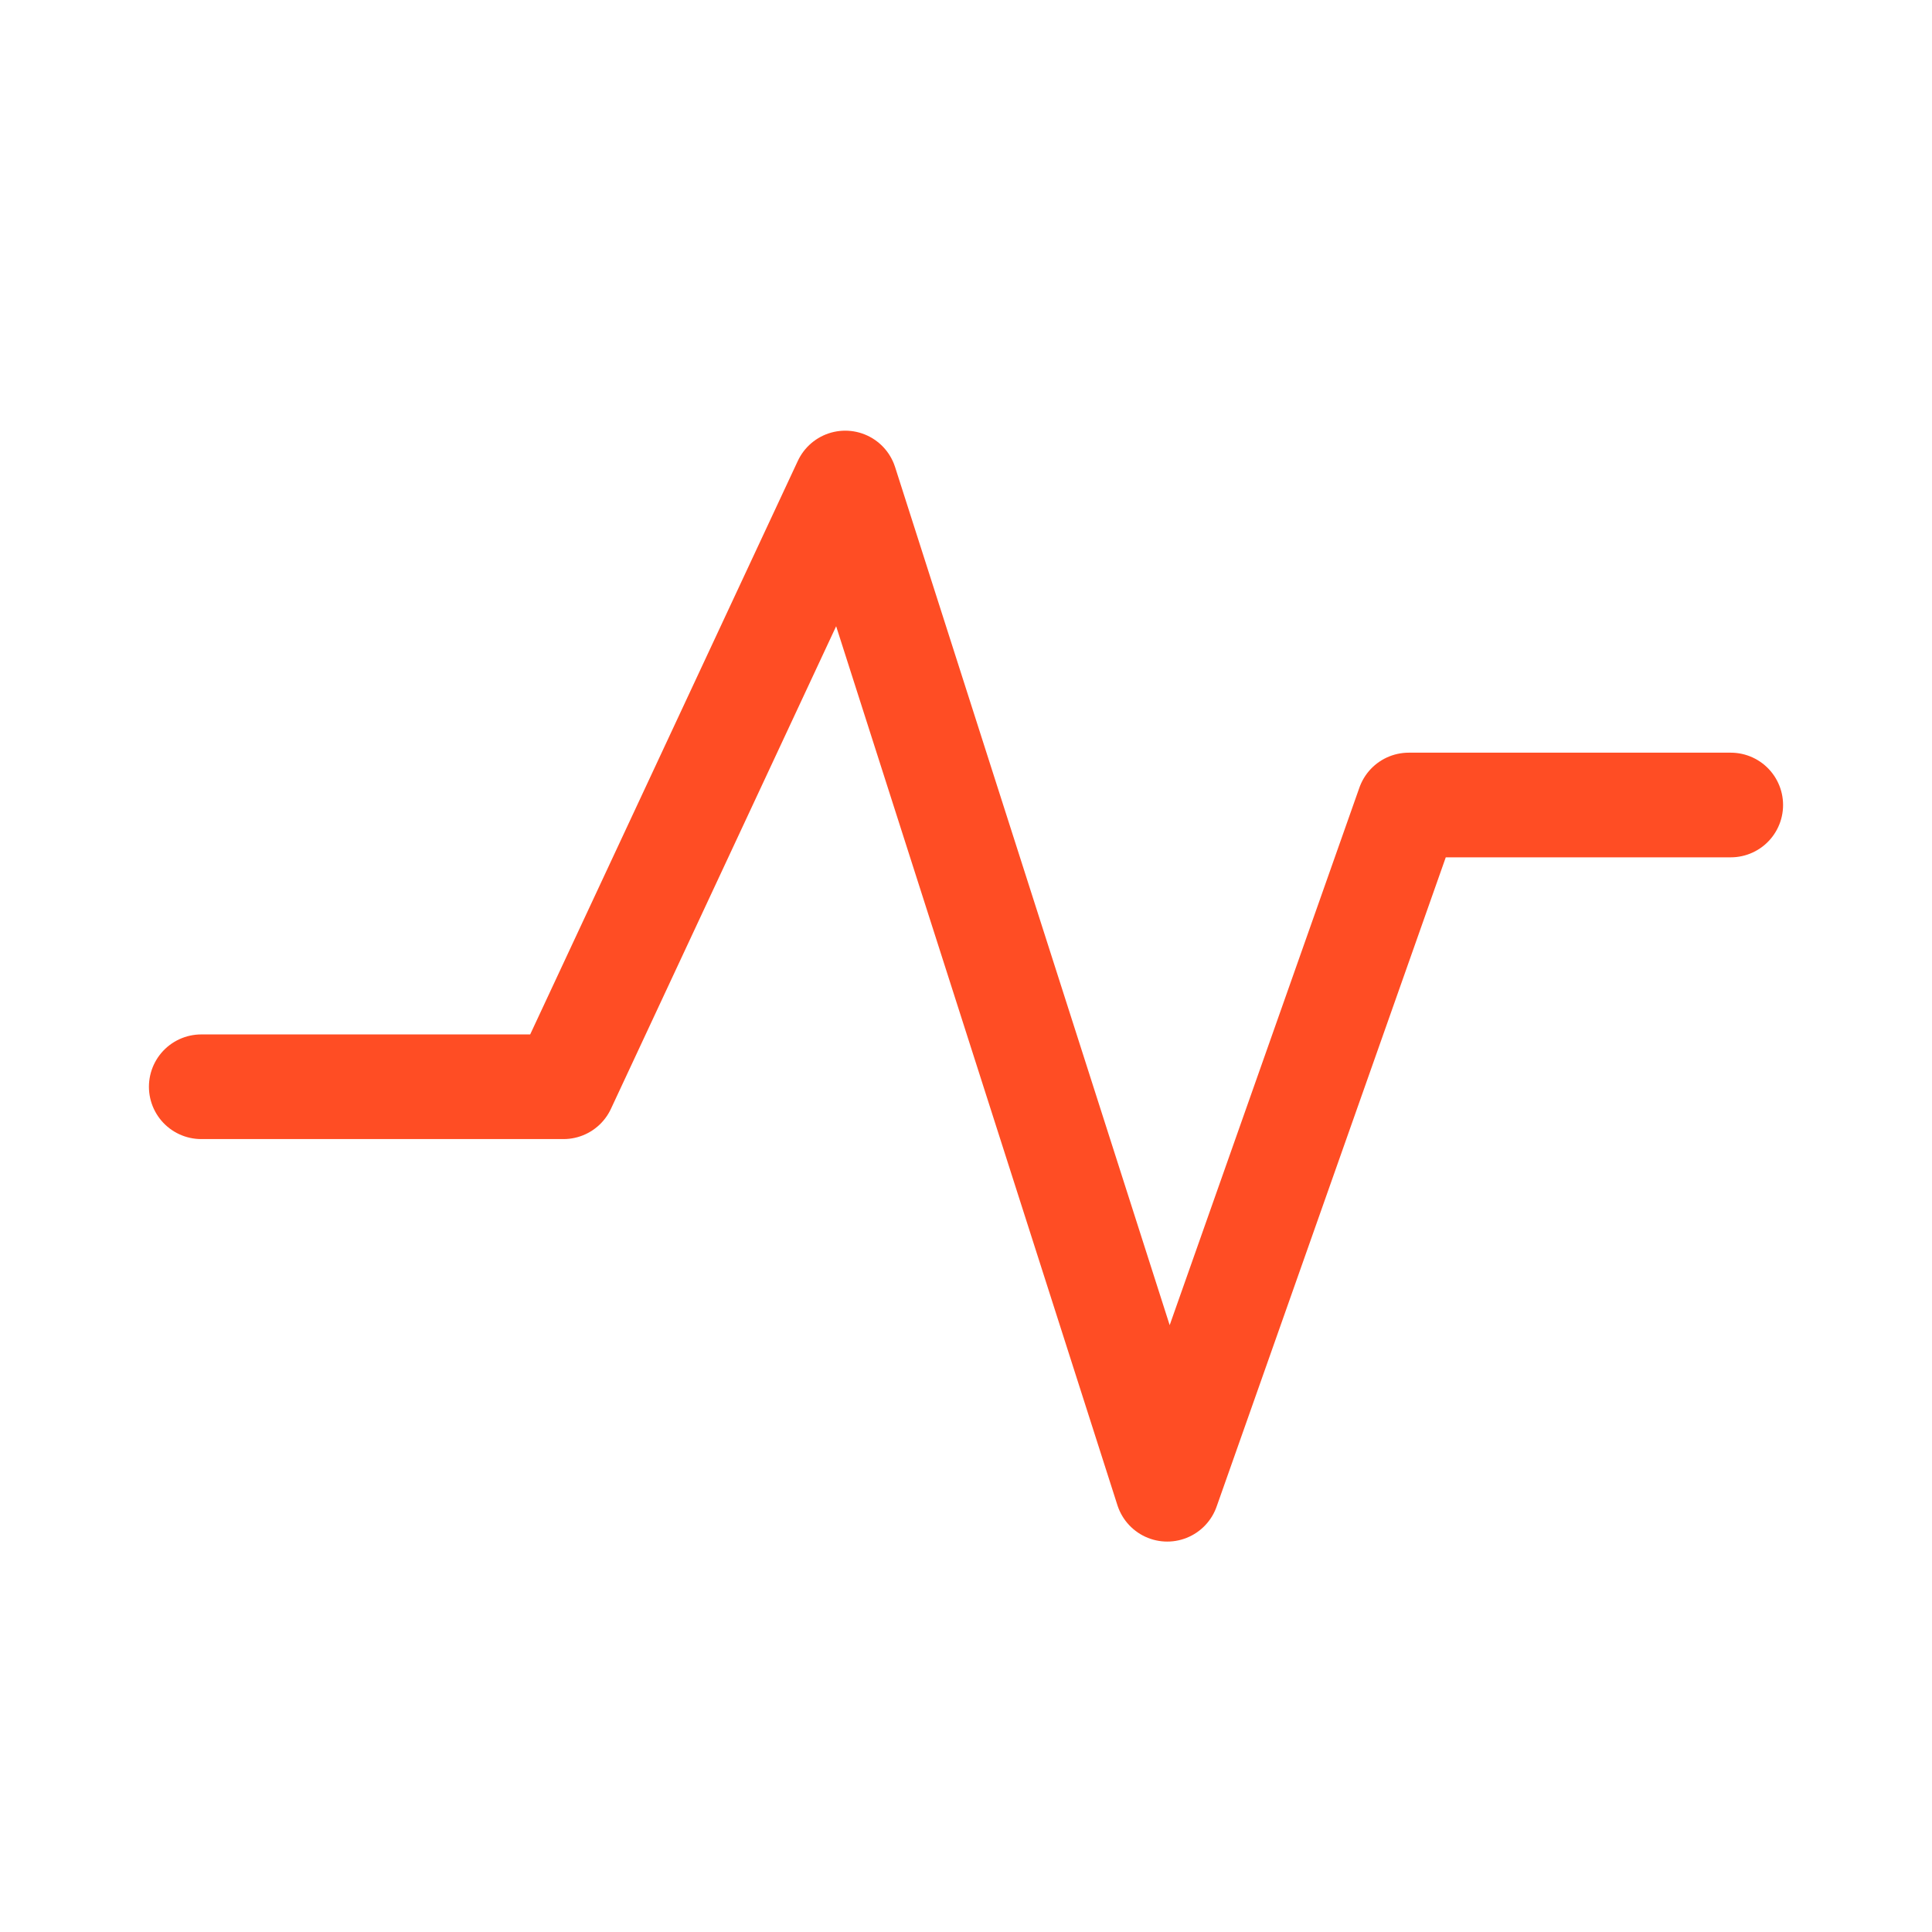
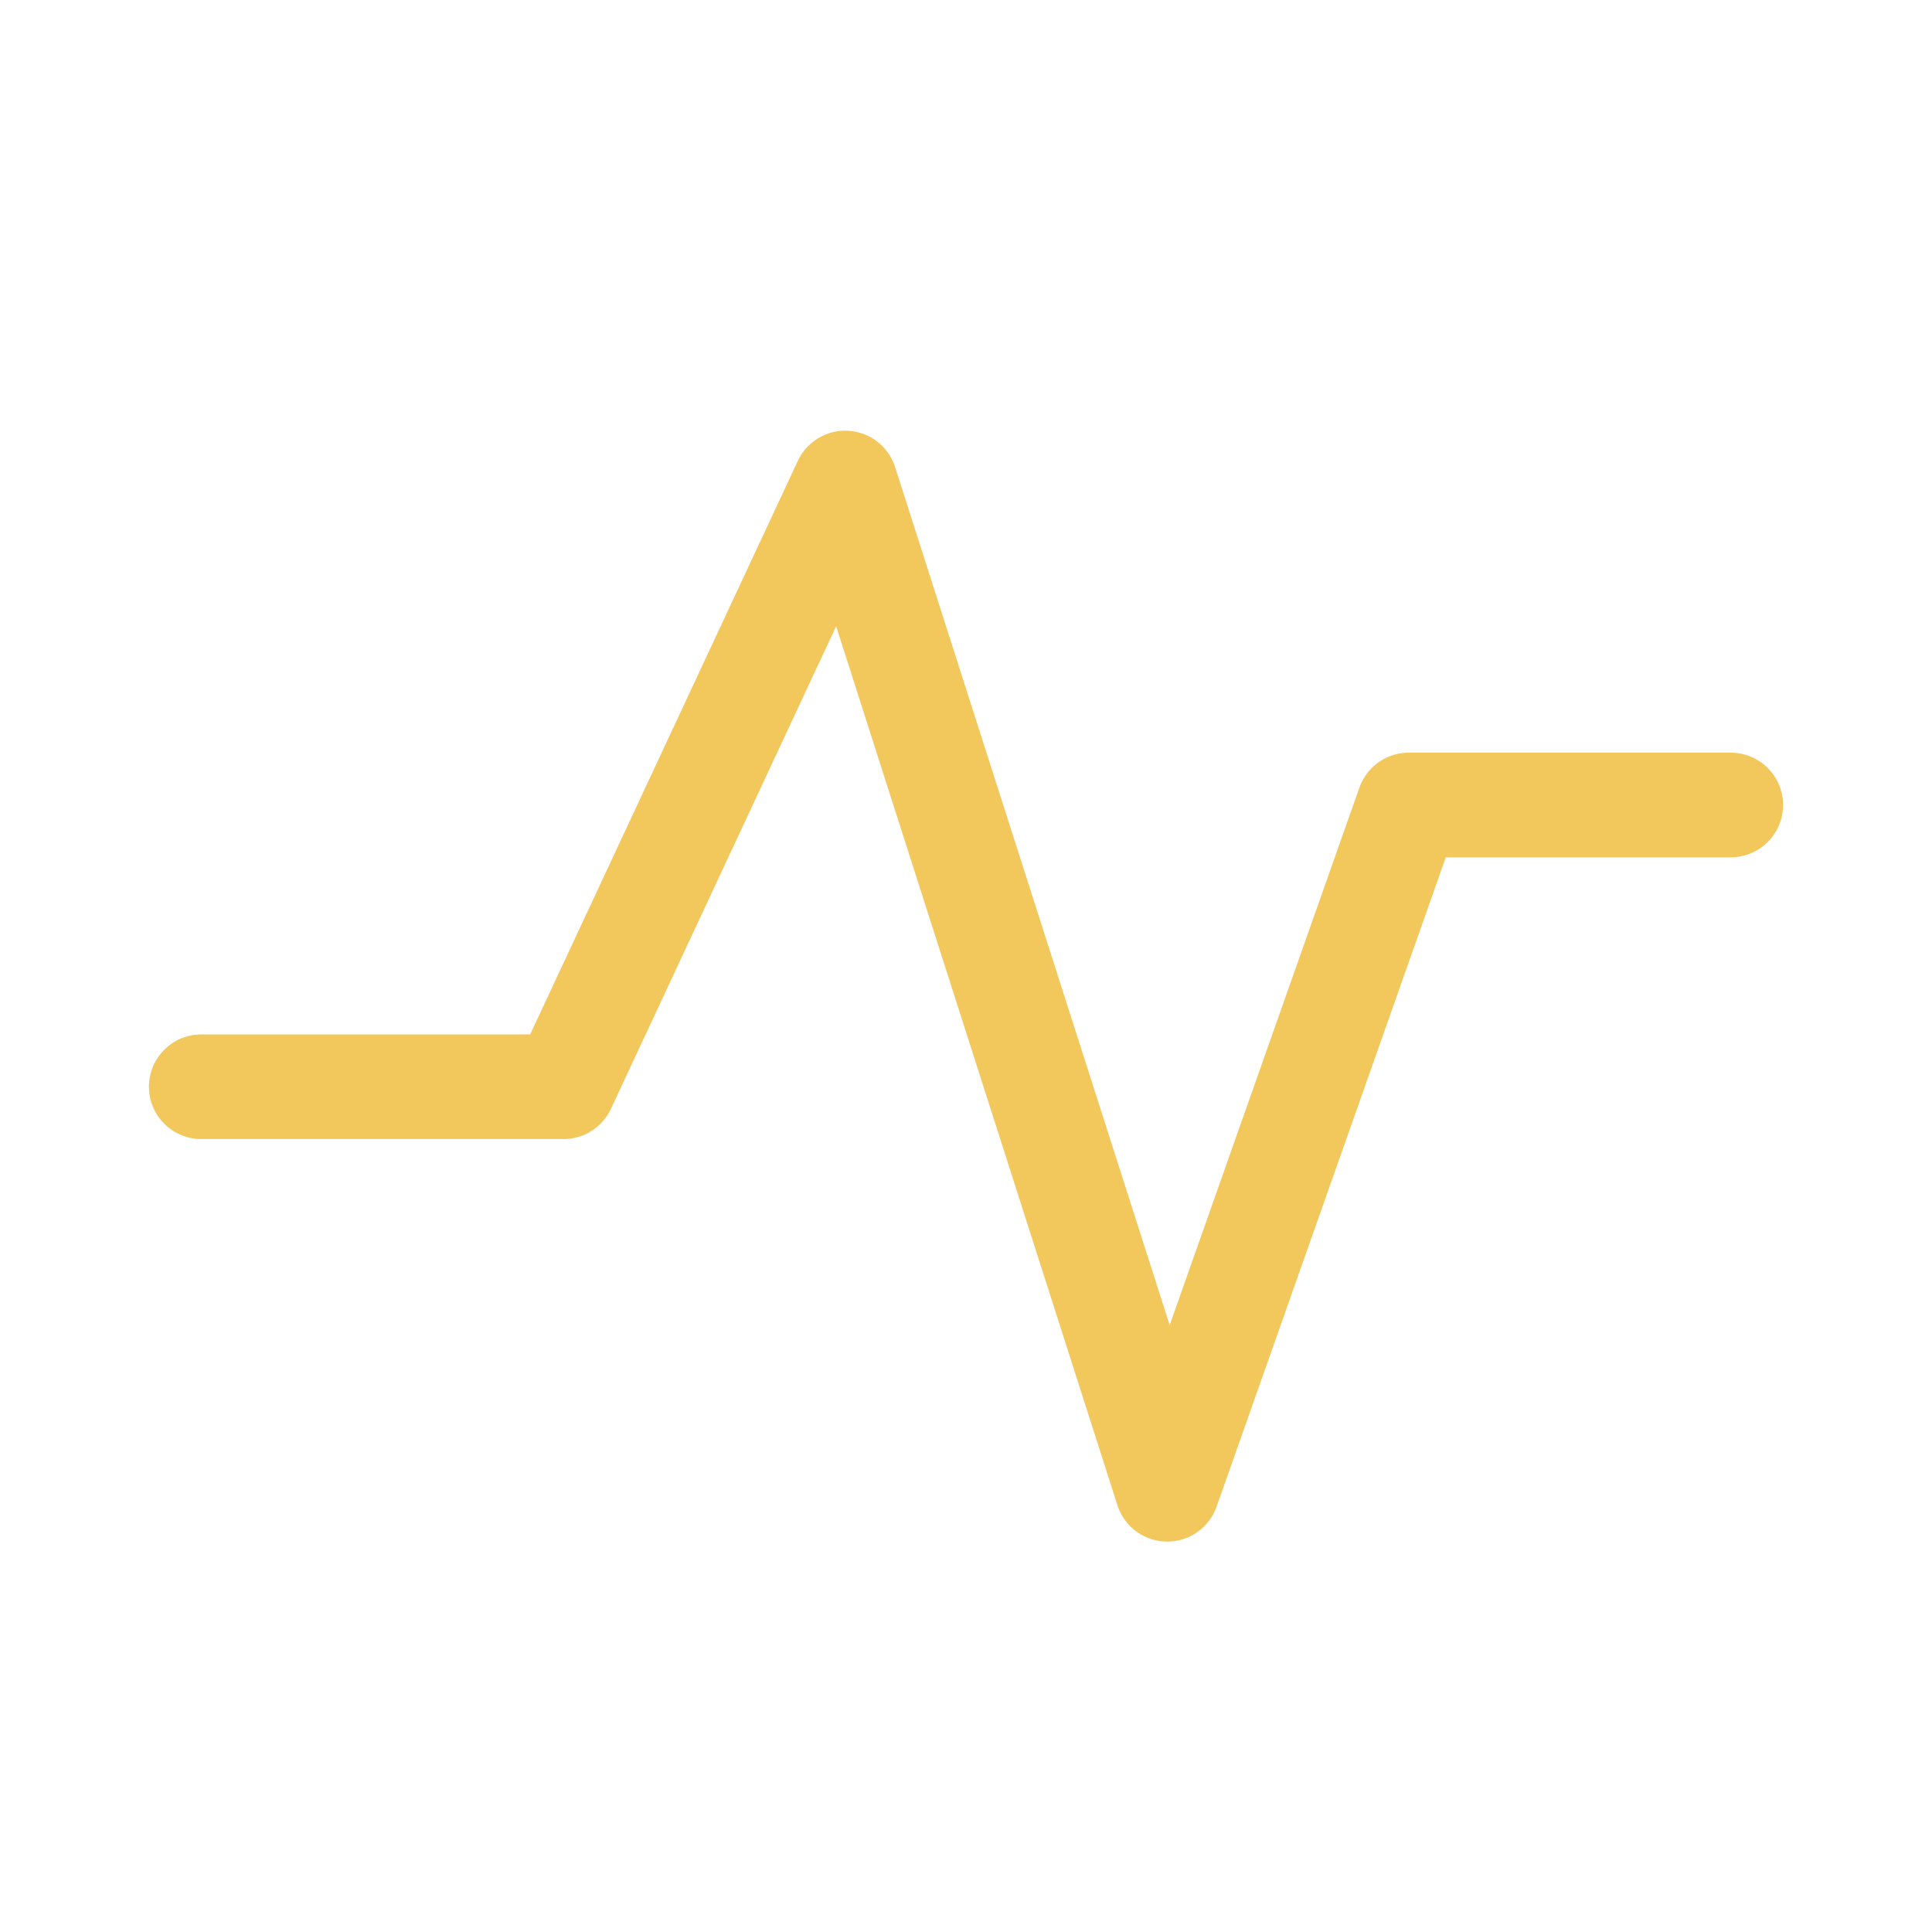
<svg xmlns="http://www.w3.org/2000/svg" width="48" height="48" viewBox="0 0 48 48">
  <defs />
-   <g fill="none" stroke="#FF4D24" stroke-width="2.6" stroke-linecap="round" stroke-linejoin="round">
+   <g fill="none" stroke="#F2C75C" stroke-width="2.6" stroke-linecap="round" stroke-linejoin="round">
    <path d="M5 27h9l7-15 8 25 6-17h8" />
  </g>
</svg>
